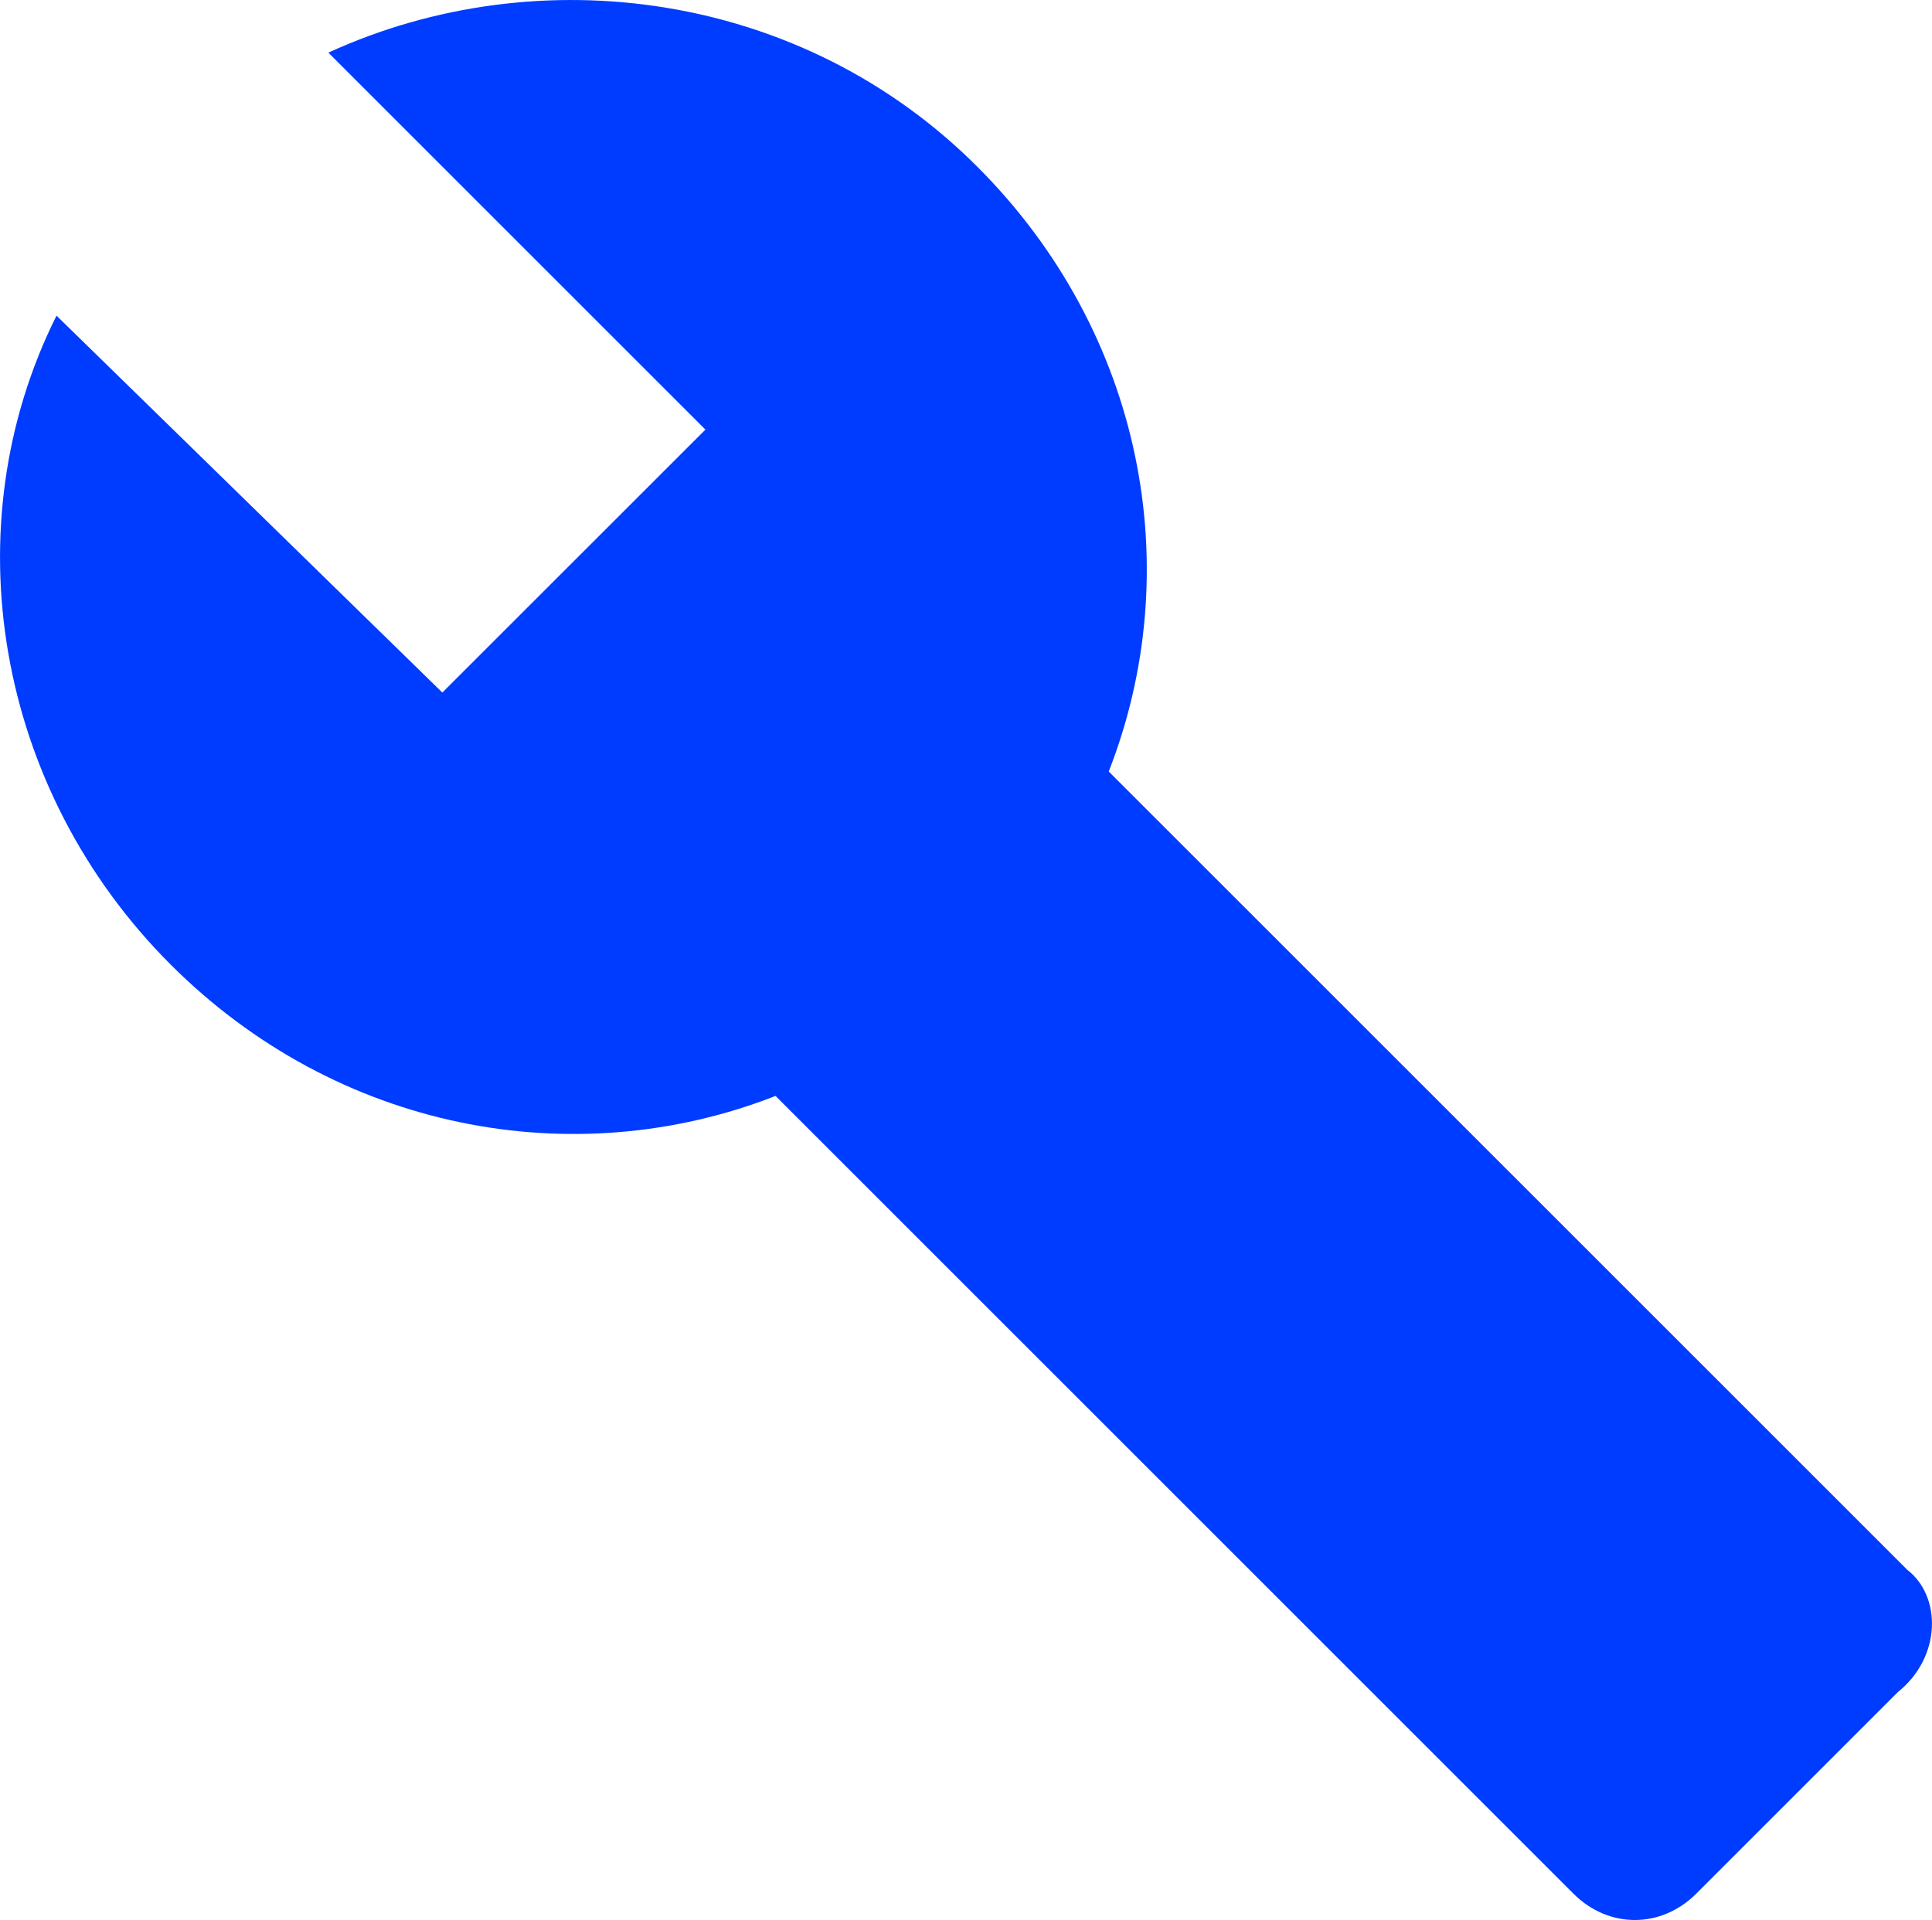
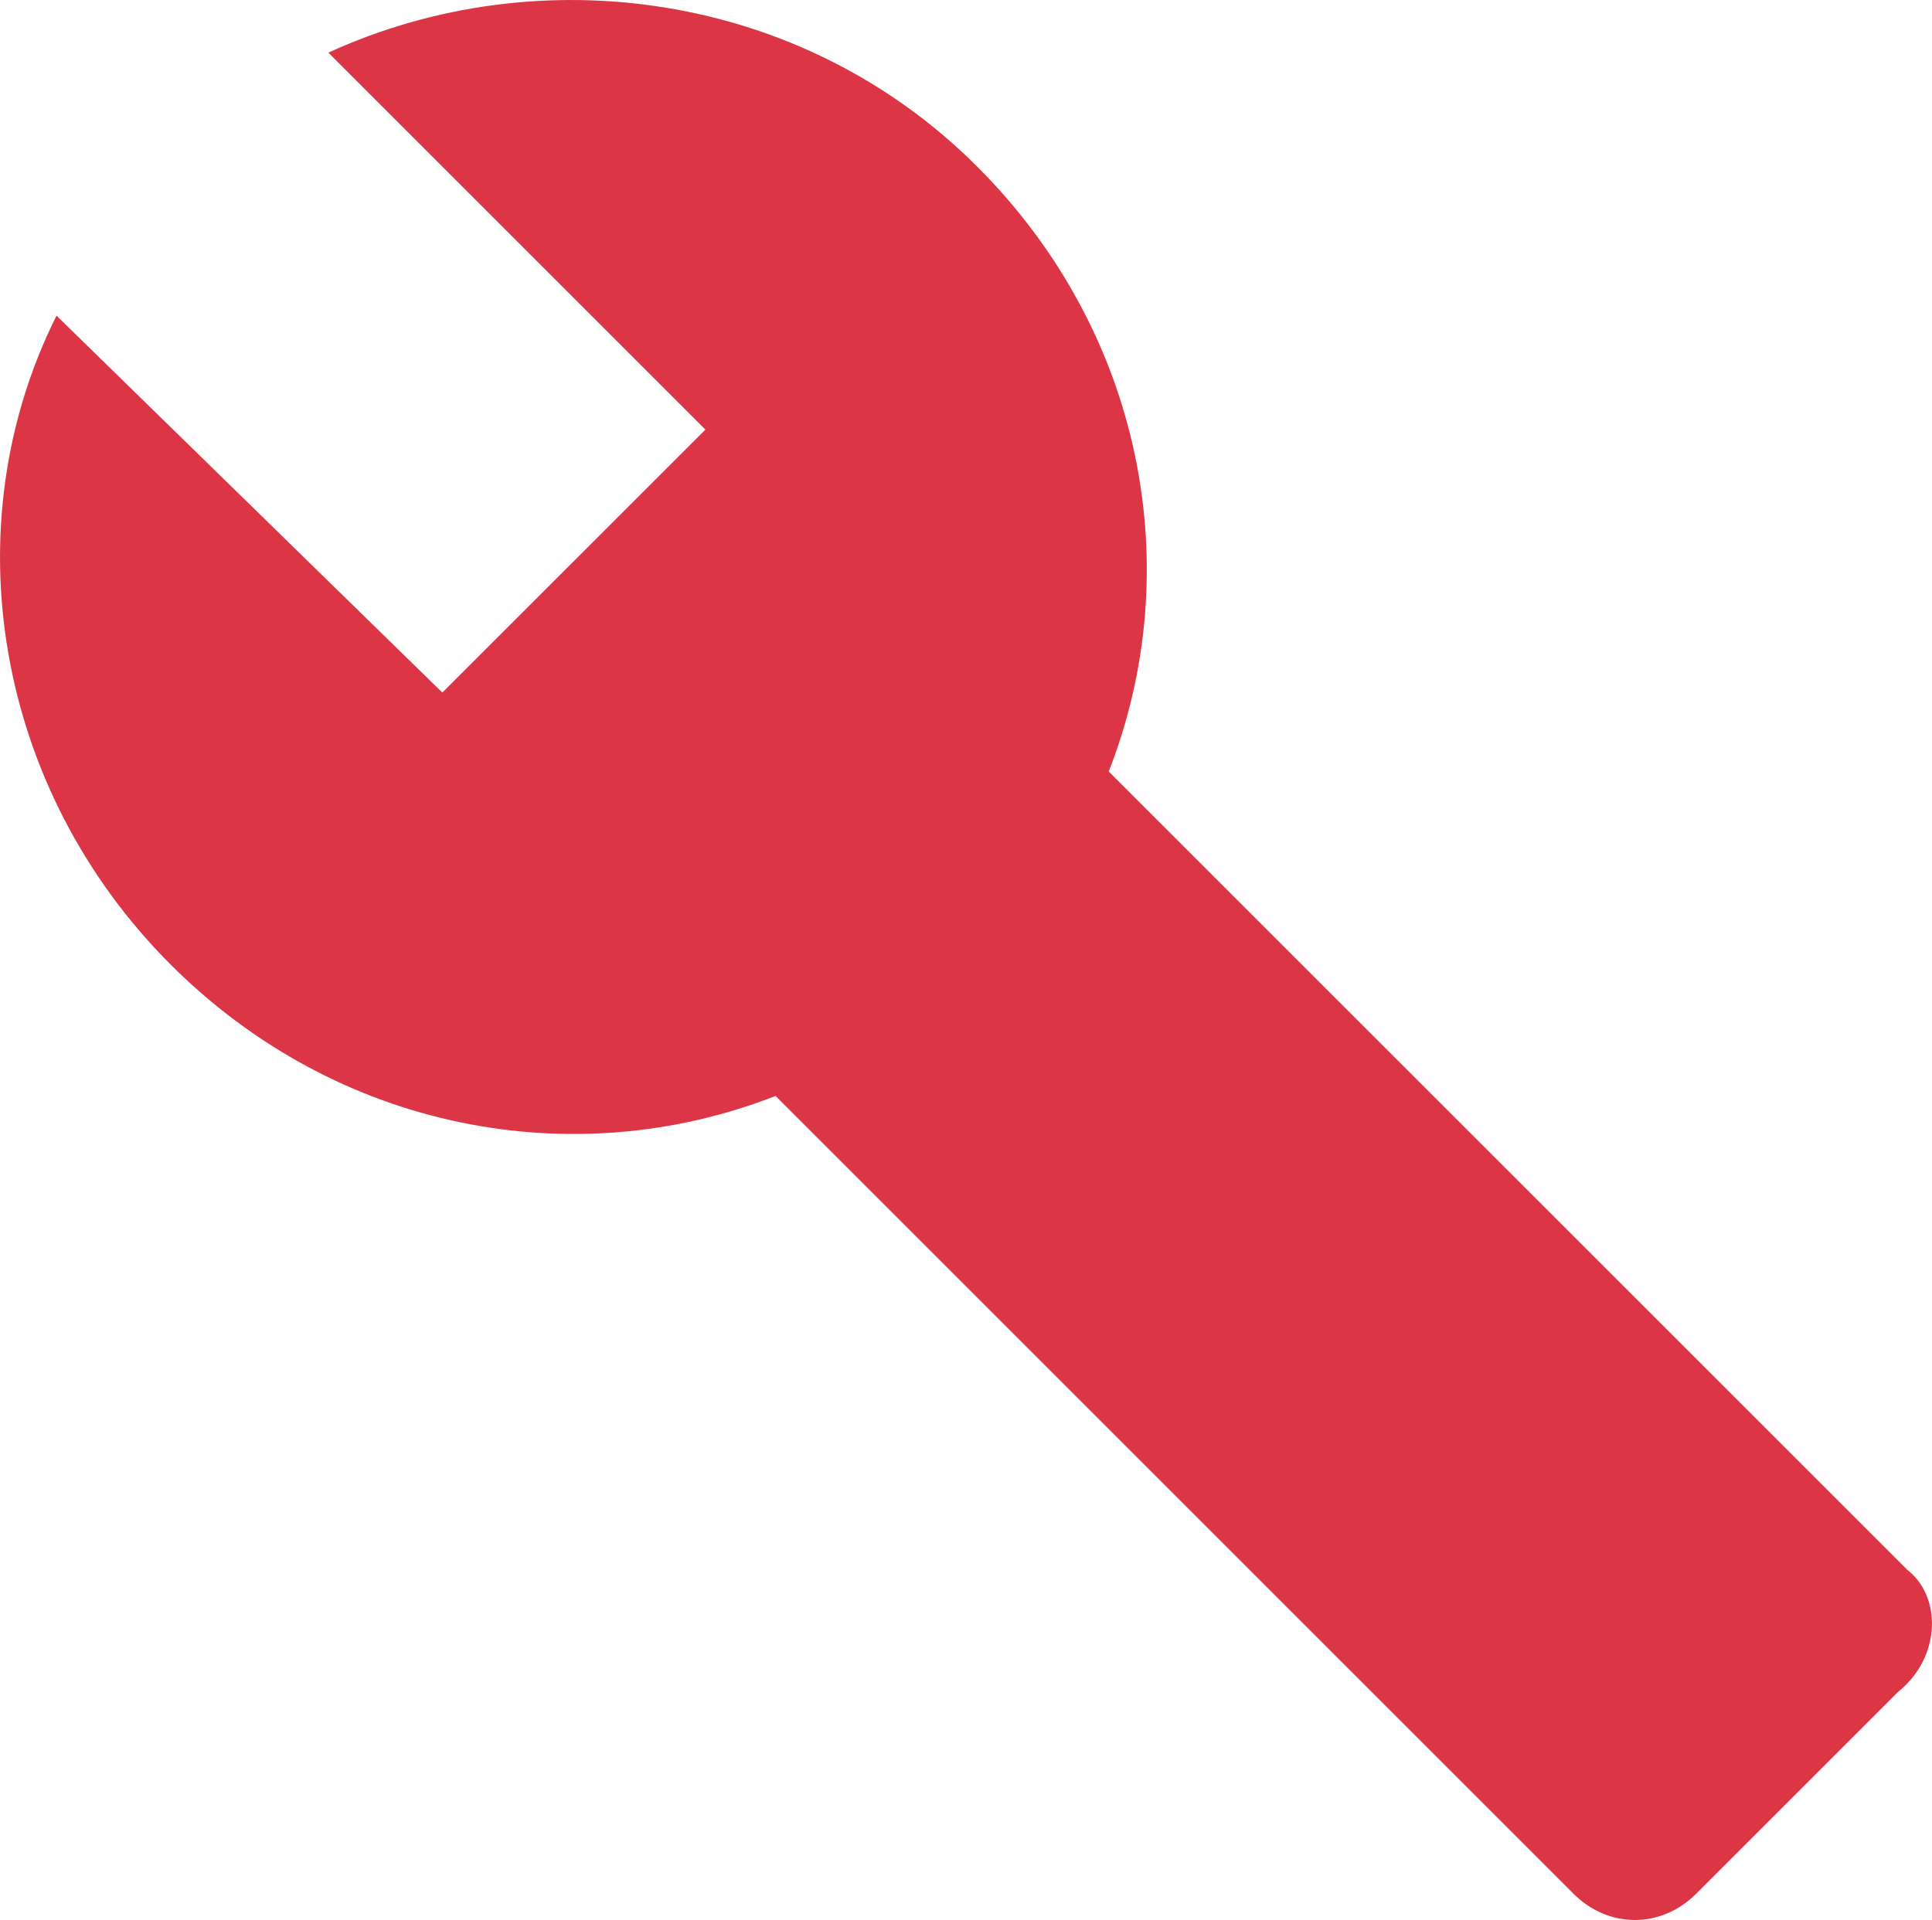
<svg xmlns="http://www.w3.org/2000/svg" width="24" height="23.855" viewBox="0 0 24 23.855" version="1.1" id="svg6">
  <defs id="defs10" />
  <path d="M -0.956,0.855 H 23.044 V 24.855 H -0.956 Z" id="path2" style="clip-rule:evenodd;fill:none" />
-   <path d="M 23.686,19.498 13.773,9.586 C 14.754,7.08 14.209,4.139 12.139,2.07 9.961,-0.109 6.693,-0.544 4.079,0.654 L 8.763,5.338 5.495,8.605 0.702,3.922 c -1.307,2.614 -0.762,5.882 1.416,8.061 2.07,2.07 5.011,2.614 7.516,1.634 l 9.912,9.912 c 0.436,0.436 1.089,0.436 1.525,0 l 2.505,-2.505 c 0.545,-0.436 0.545,-1.198 0.109,-1.525 z" id="path4" style="fill:#003cff;fill-opacity:1;stroke-width:1.089" />
+   <path d="M 23.686,19.498 13.773,9.586 C 14.754,7.08 14.209,4.139 12.139,2.07 9.961,-0.109 6.693,-0.544 4.079,0.654 L 8.763,5.338 5.495,8.605 0.702,3.922 c -1.307,2.614 -0.762,5.882 1.416,8.061 2.07,2.07 5.011,2.614 7.516,1.634 l 9.912,9.912 c 0.436,0.436 1.089,0.436 1.525,0 l 2.505,-2.505 c 0.545,-0.436 0.545,-1.198 0.109,-1.525 z" id="path4" style="fill:#dc3545;fill-opacity:1;stroke-width:1.089" />
</svg>
